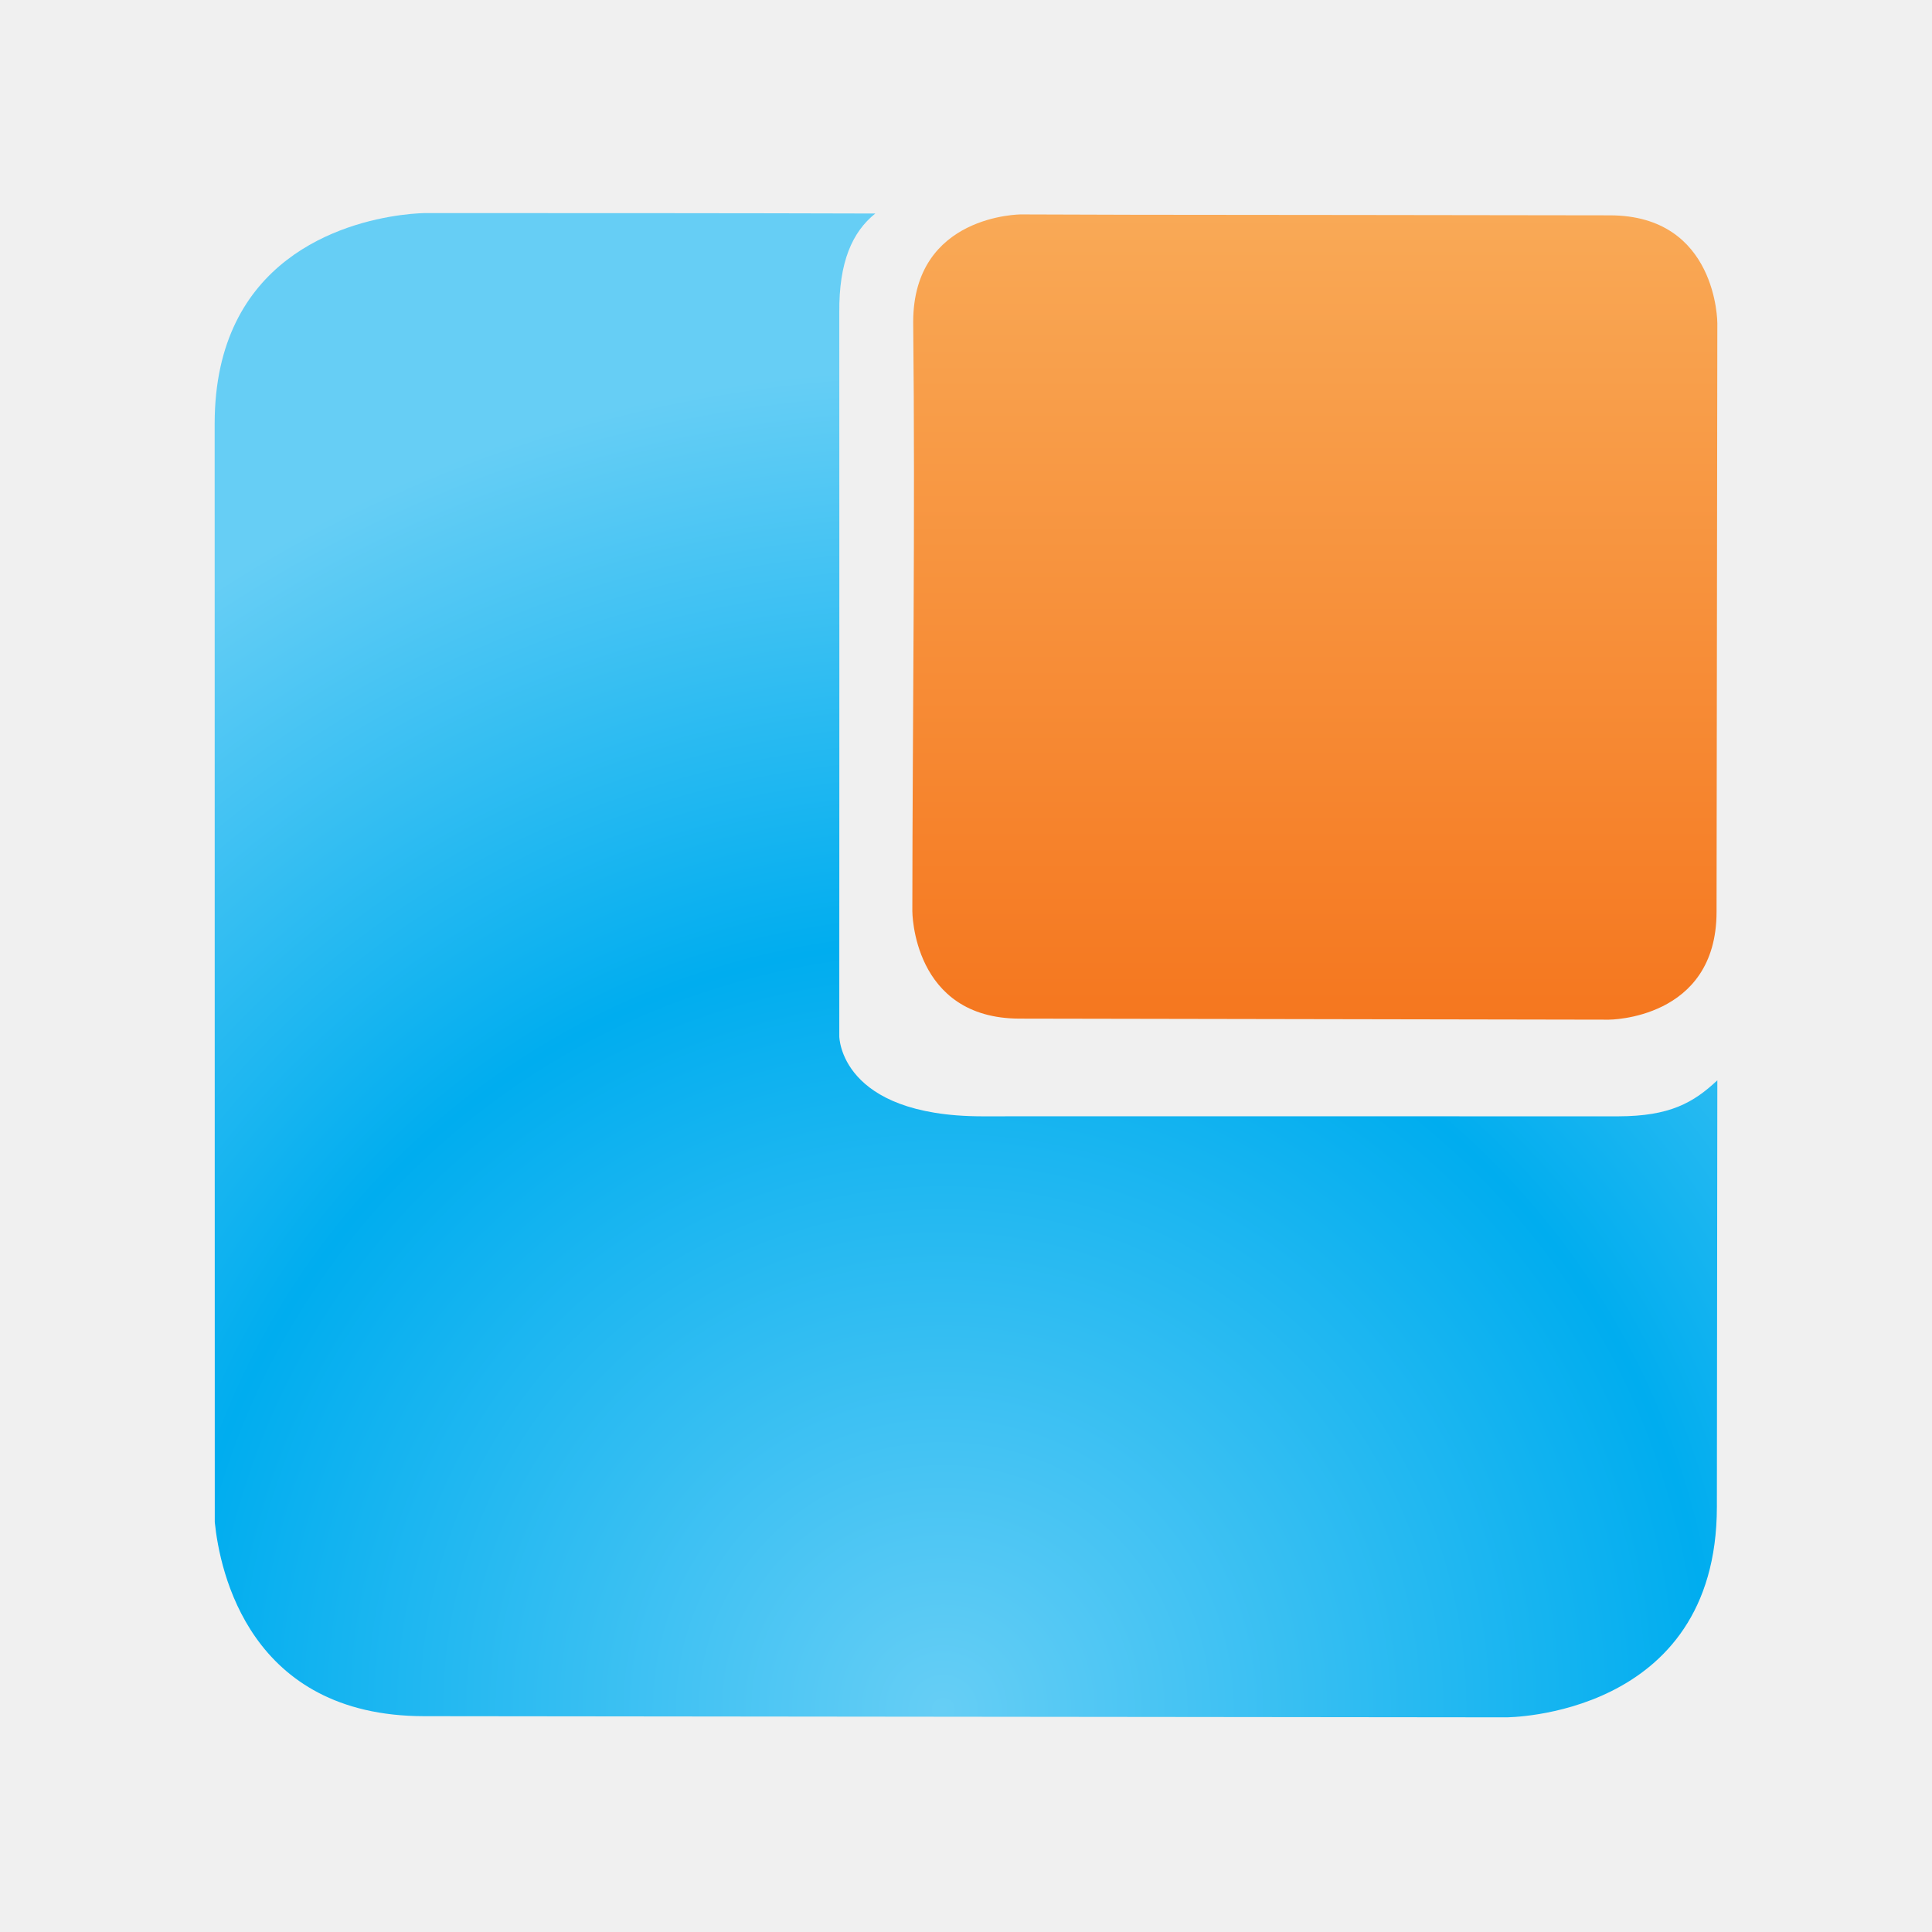
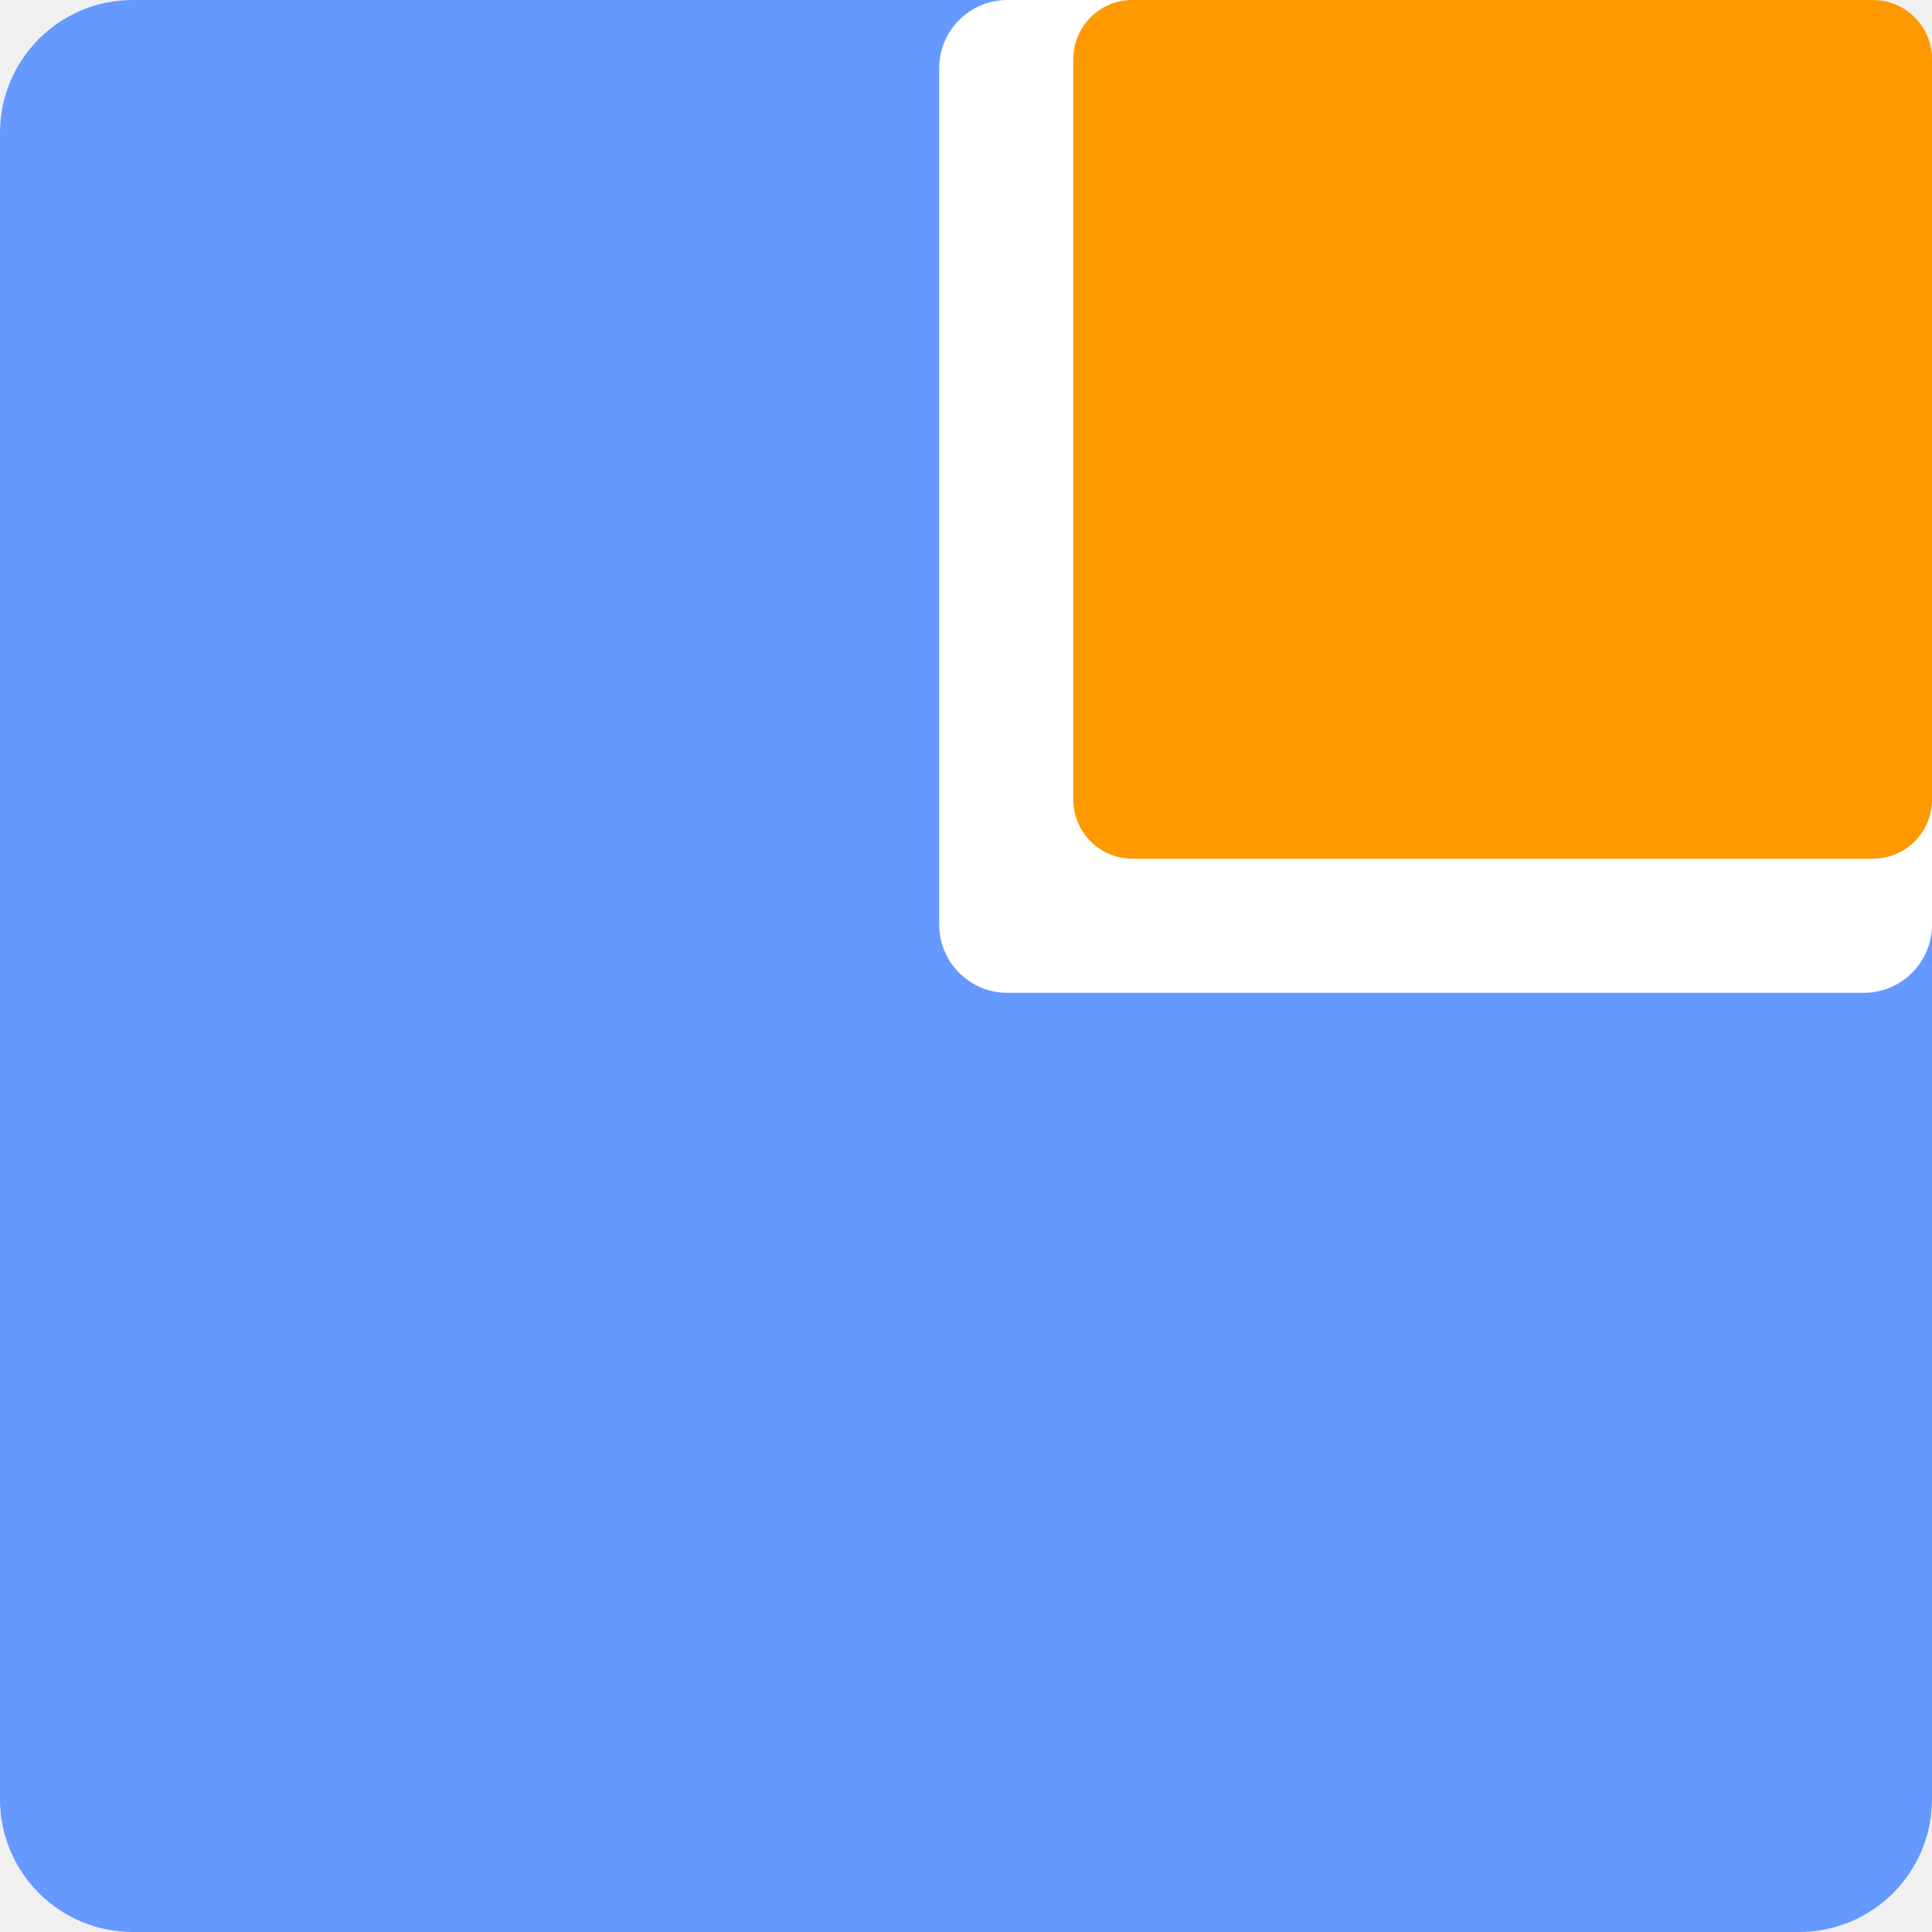
<svg xmlns="http://www.w3.org/2000/svg" xmlns:xlink="http://www.w3.org/1999/xlink" width="72" height="72" id="svg3064" version="1.1">
  <defs id="defs3066">
    <radialGradient spreadMethod="pad" gradientTransform="matrix(201.4205,0,0,-201.4205,100.9585,45.54102)" gradientUnits="userSpaceOnUse" id="radialGradient6513" fy="0" fx="0" r="1" cy="0" cx="0">
      <stop offset="0" style="stop-color:#66cef5;stop-opacity:1" id="stop6515" />
      <stop offset="0.5" style="stop-color:#00adef;stop-opacity:1" id="stop6517" />
      <stop offset="0.5" style="stop-color:#00adef;stop-opacity:1" id="stop6519" />
      <stop offset="0.874" style="stop-color:#66cef5;stop-opacity:1" id="stop6521" />
      <stop offset="1" style="stop-color:#66cef5;stop-opacity:1" id="stop6523" />
    </radialGradient>
    <marker orient="auto" refY="0.0" refX="0.0" id="Arrow1Lend" style="overflow:visible;">
      <path id="path4607" d="M 0.0,0.0 L 5.0,-5.0 L -12.5,0.0 L 5.0,5.0 L 0.0,0.0 z " style="fill-rule:evenodd;stroke:#000000;stroke-width:1.0pt;marker-start:none;" transform="scale(0.8) rotate(180) translate(12.5,0)" />
    </marker>
    <marker orient="auto" refY="0.0" refX="0.0" id="Arrow1Lstart" style="overflow:visible">
      <path id="path4604" d="M 0.0,0.0 L 5.0,-5.0 L -12.5,0.0 L 5.0,5.0 L 0.0,0.0 z " style="fill-rule:evenodd;stroke:#000000;stroke-width:1.0pt;marker-start:none" transform="scale(0.8) translate(12.5,0)" />
    </marker>
    <linearGradient id="linearGradient4370">
      <stop id="stop4372" offset="0" style="stop-color:#66cef5;stop-opacity:1;" />
      <stop id="stop4374" offset="1" style="stop-color:#66cef5;stop-opacity:0;" />
    </linearGradient>
    <linearGradient id="linearGradient4354">
      <stop style="stop-color:#66cef5;stop-opacity:1;" offset="0" id="stop4356" />
      <stop style="stop-color:#66cef5;stop-opacity:0;" offset="1" id="stop4358" />
    </linearGradient>
    <linearGradient x1="0" y1="0" x2="1" y2="0" id="linearGradient3026-1" gradientUnits="userSpaceOnUse" gradientTransform="matrix(0,-108.9712,-108.9712,0,155.2026,237.3467)" spreadMethod="pad">
      <stop id="stop3028-0" style="stop-color:#f9a956;stop-opacity:1" offset="0" />
      <stop id="stop3030-3" style="stop-color:#f5771f;stop-opacity:1" offset="1" />
    </linearGradient>
-     <linearGradient y2="0" x2="1" y1="0" x1="0" spreadMethod="pad" gradientTransform="matrix(0,30.00859,-30.00859,0,49.00017,7.991545)" gradientUnits="userSpaceOnUse" id="linearGradient6433" xlink:href="#linearGradient3026-1" />
    <radialGradient cx="0" cy="0" r="1" fx="0" fy="0" id="radialGradient3058-9" gradientUnits="userSpaceOnUse" gradientTransform="matrix(201.4205,0,0,-201.4205,100.9585,45.54102)" spreadMethod="pad">
      <stop id="stop3060-0" style="stop-color:#66cef5;stop-opacity:1" offset="0" />
      <stop id="stop3062-8" style="stop-color:#00adef;stop-opacity:1" offset="0.5" />
      <stop id="stop3064-1" style="stop-color:#00adef;stop-opacity:1" offset="0.5" />
      <stop id="stop3066-3" style="stop-color:#66cef5;stop-opacity:1" offset="0.874" />
      <stop id="stop3068-1" style="stop-color:#66cef5;stop-opacity:1" offset="1" />
    </radialGradient>
    <radialGradient r="1" fy="0" fx="0" cy="0" cx="0" spreadMethod="pad" gradientTransform="matrix(56.92527,0,0,56.92527,-31.94613,46.06016)" gradientUnits="userSpaceOnUse" id="radialGradient6486" xlink:href="#radialGradient3058-9" />
-     <radialGradient xlink:href="#radialGradient6513" id="radialGradient6509" gradientUnits="userSpaceOnUse" gradientTransform="matrix(57.92616,0.08250013,-0.08213518,57.66992,38.11582,63.24479)" spreadMethod="pad" cx="-0.052" cy="0.012" fx="-0.052" fy="0.012" r="1" />
  </defs>
  <g id="layer1">
-     <path d="M 34.032,12 C 34.111,19.435 34.006,26.726 34,33.953 c 0,0 -0.006,4.008 4.005,4.008 l 0,0 L 59.958,38 c 0,0 4.006,0.004 4.013,-4.009 l 0,0 L 64,12.042 c 0,0 0.006,-4.013 -4.002,-4.017 l 0,0 -9.516,-0.013 -8.187,-0.008 0,0 -4.248,-0.013 c 0,0 -4.013,-8.54e-5 -4.015,4.009" id="path3032" style="fill:url(#linearGradient6433);stroke:none" />
-     <path d="m 8.004,56.726 0,0 c 0.186,1.837 1.294,7.227 7.801,7.231 L 56.126,64 c 0,0 7.851,0.011 7.857,-7.839 l 0,0 L 64,40.26 c -0.894,0.839 -1.776,1.338 -3.69,1.342 -23.659,-0.004 -23.711,0 -23.711,0 C 31.295,41.593 31.278,38.624 31.278,38.624 l 0,0 c 0.004,-26.976 0.002,0.006 0,-26.977 -0.016,-1.881 0.482,-3.001 1.342,-3.69 l 0,3.335e-4 C 28.032,7.942 20.443,7.94 15.855,7.941 c 0,0 -0.362,-5.591e-4 -0.931,0.076 l 0,0 C 12.845,8.299 8.005,9.617 8,15.781 z" id="path3070" style="fill:url(#radialGradient6509);stroke:none" />
+     <rect style="fill:#6699ff;fill-opacity:1;stroke:none" id="rect3795" width="72" height="72" x="0" y="-8.437695e-15" ry="4.95" />
+     <path d="m -45.533,4.818 c 0.101,9.497 -0.034,18.813 -0.041,28.045 0,0 -0.008,5.12 5.116,5.12 l 0,0 28.045,0.049 c 0,0 5.118,0.005 5.126,-5.121 l 0,0 0.038,-28.04 c 0,0 0.008,-5.126 -5.113,-5.131 l 0,0 -12.156,-0.017 -10.459,-0.011 0,0 -5.427,-0.016 c 0,0 -5.127,-1.091e-4 -5.13,5.121" id="path3032" style="fill:#ff9900;fill-opacity:1;stroke:none" />
+     <path d="m -77.724,62.132 0,0 c 0.238,2.346 1.653,9.232 9.966,9.238 l 51.51,0.055 c 0,0 10.029,0.014 10.037,-10.015 l 0,0 0.022,-20.313 c -1.142,1.072 -2.269,1.709 -4.714,1.714 -30.224,-0.004 -30.291,0 -30.291,0 -6.775,-0.012 -6.797,-3.804 -6.797,-3.804 l 0,0 c 0.006,-34.462 0.003,0.007 0,-34.464 -0.02,-2.403 0.616,-3.834 1.714,-4.714 l 0,4.2605e-4 c -5.862,-0.02 -15.556,-0.022 -21.418,-0.02 0,0 -0.463,-7.1425e-4 -1.189,0.098 l 0,0 c -2.656,0.36 -8.839,2.042 -8.845,9.917 z" id="path3070" style="fill:#6699ff;fill-opacity:1;stroke:none" />
+     <rect style="fill:#ffffff;fill-opacity:1;stroke:none" id="rect3799" width="37" height="37" x="35" y="9.1038288e-15" ry="2.544" />
+     <rect ry="2.2" y="0" x="40" height="32" width="32" id="rect3797" style="fill:#ff9900;fill-opacity:1;stroke:none" />
  </g>
</svg>
